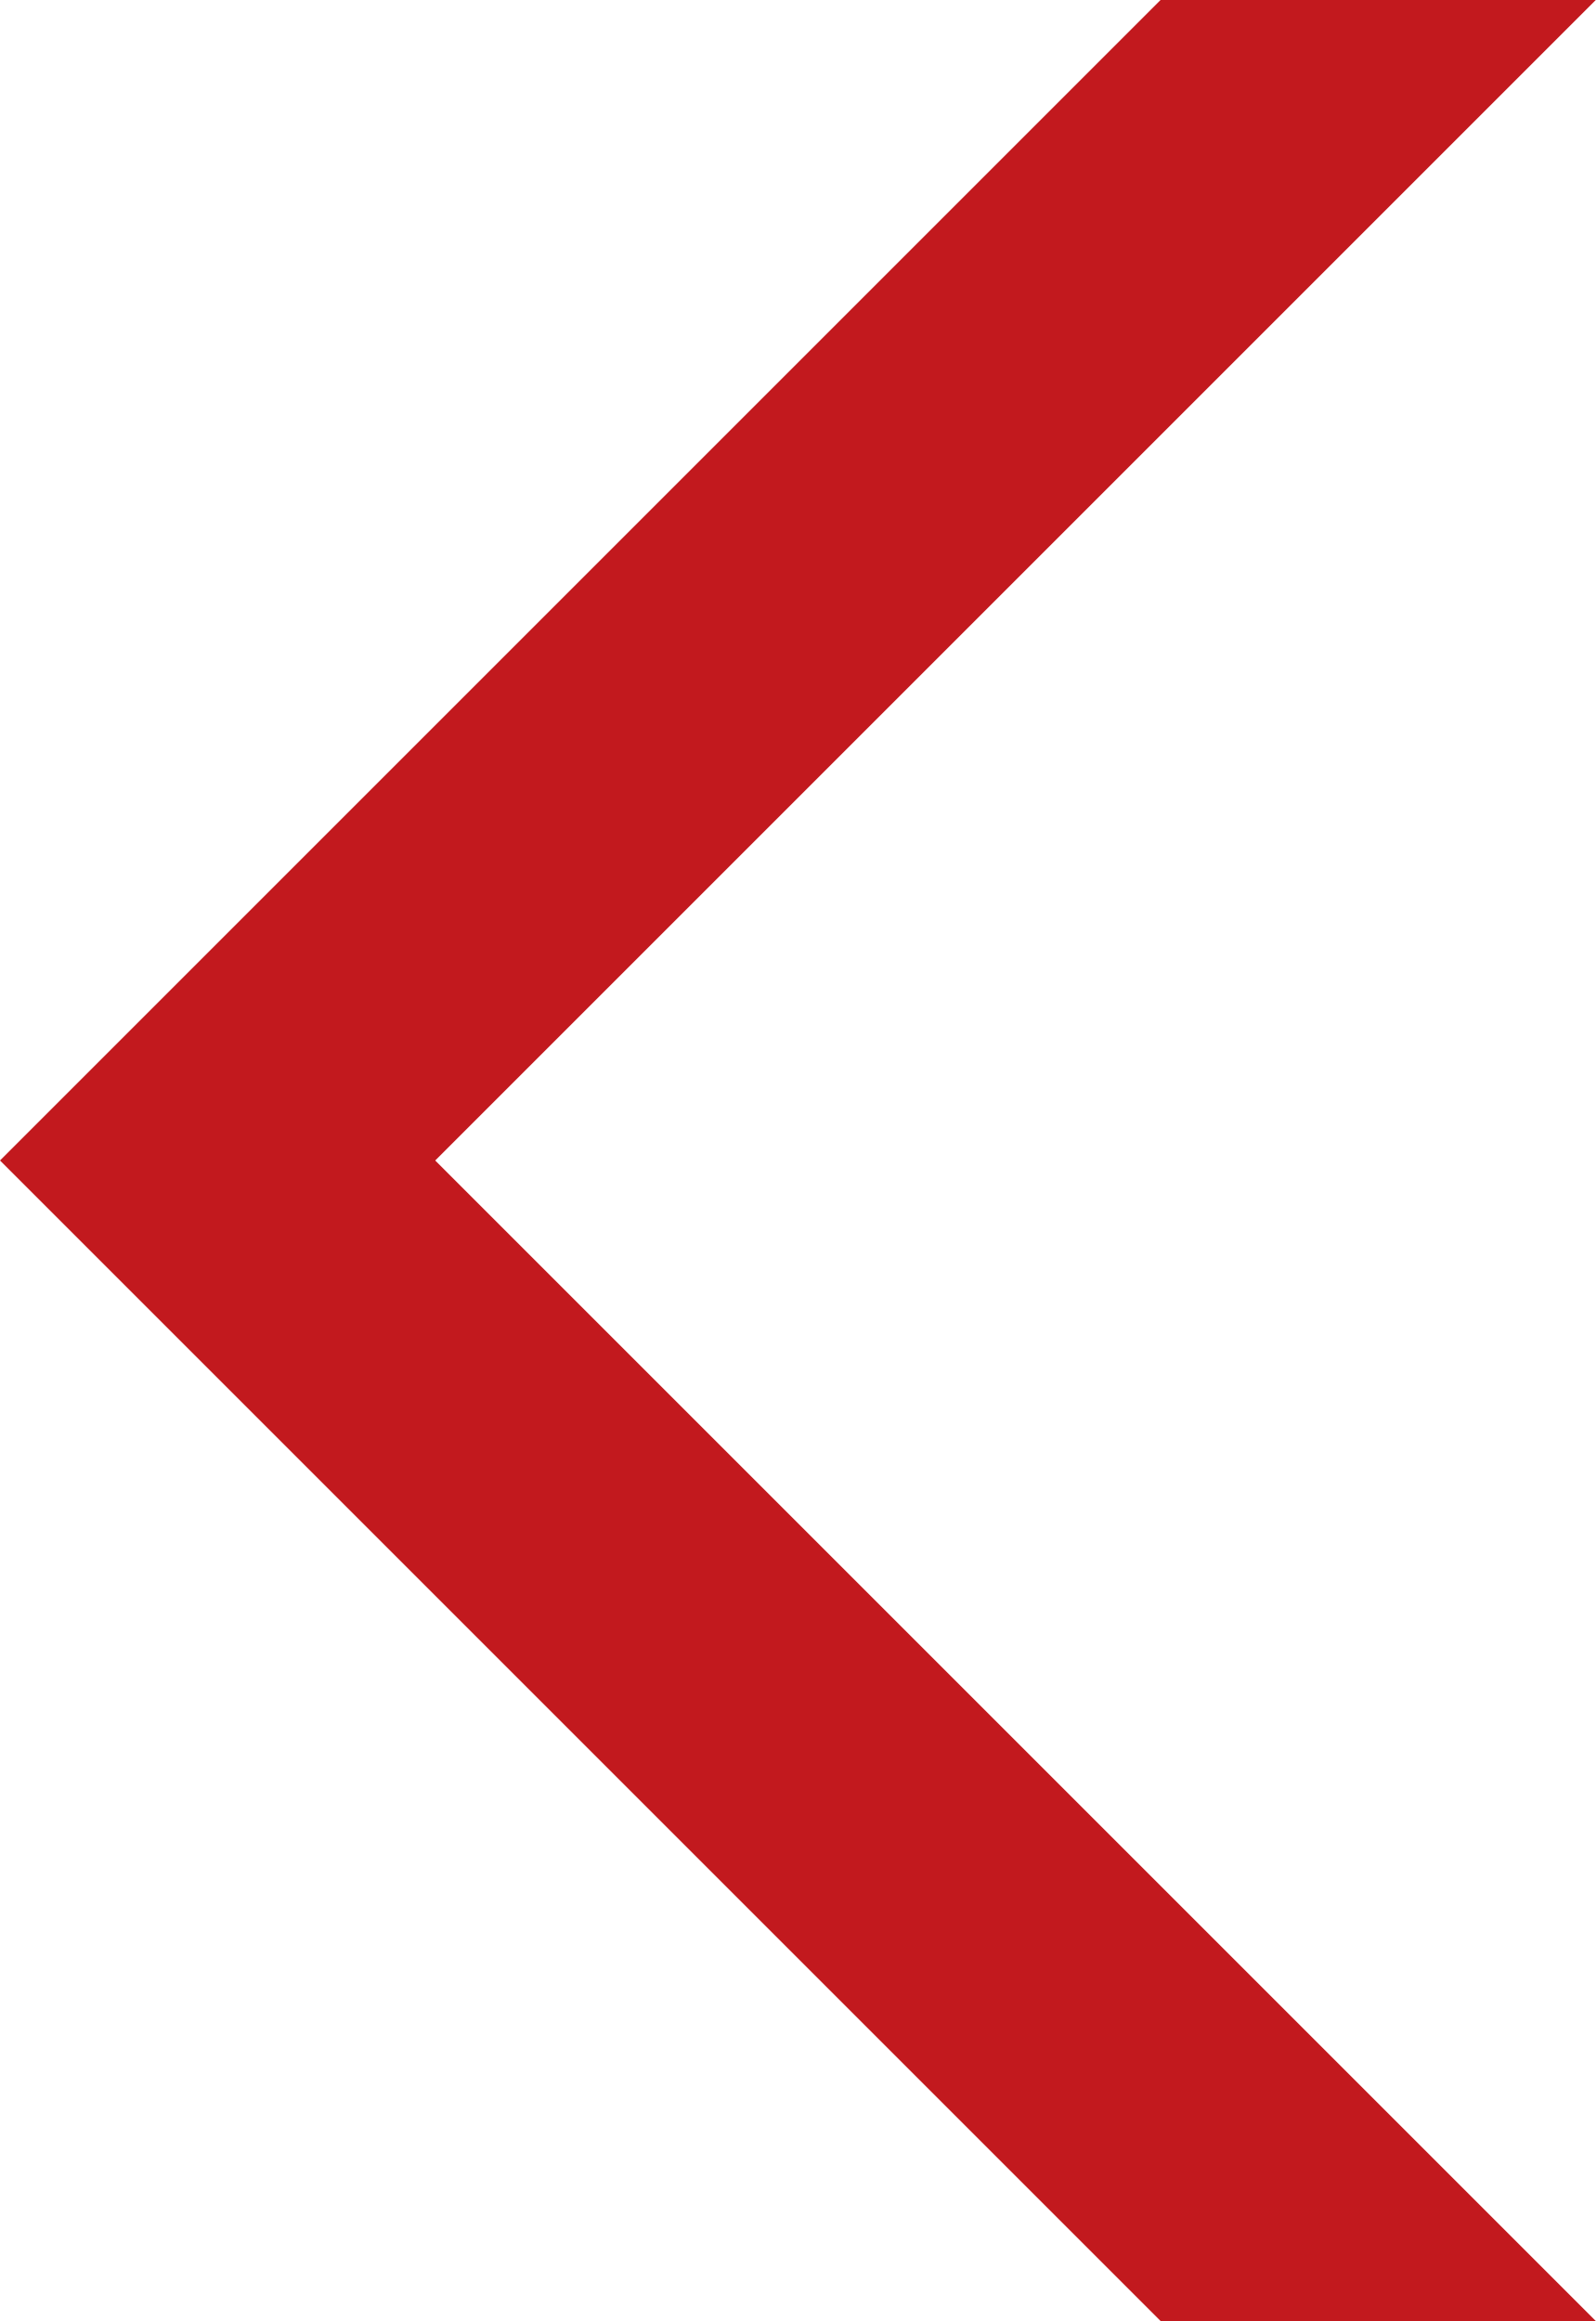
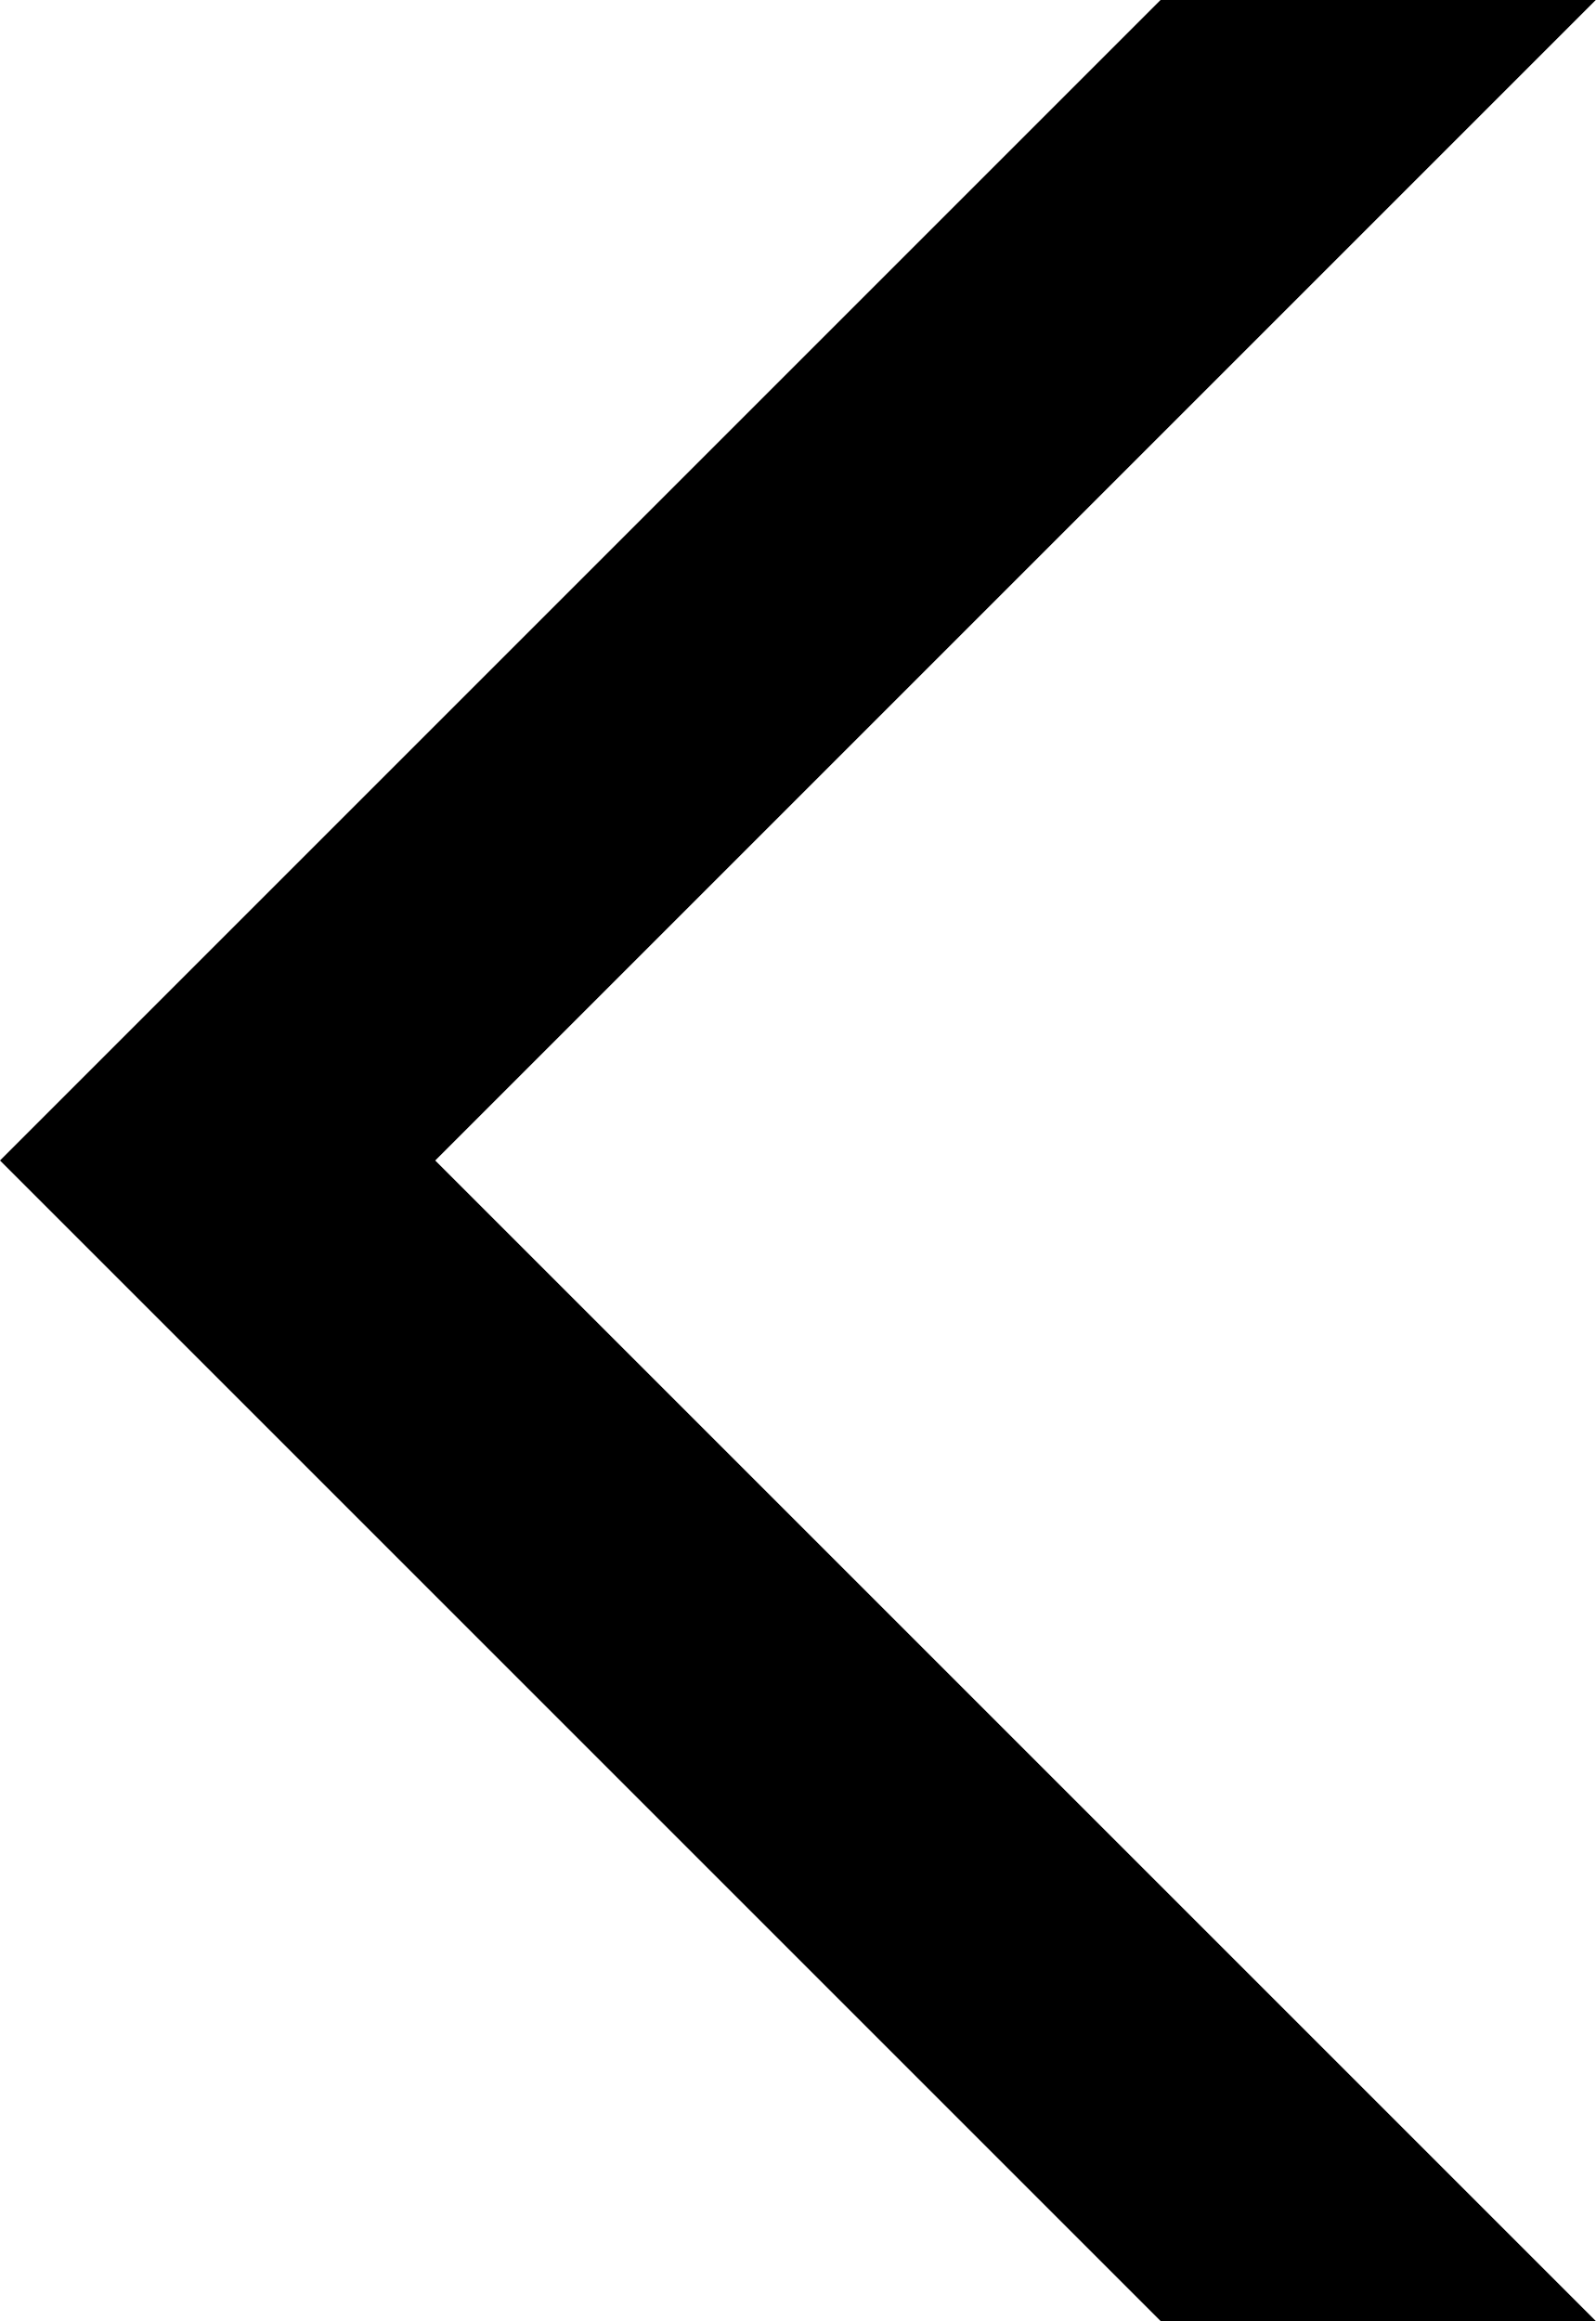
<svg xmlns="http://www.w3.org/2000/svg" width="22" height="32" viewBox="0 0 22 32" fill="none">
-   <path d="M16 32L0 16L6 16L22 32L16 32Z" fill="#C2191E" />
-   <path d="M16 -2.62268e-07L-6.99382e-07 16L6 16L22 0L16 -2.62268e-07Z" fill="#C2191E" />
+   <path d="M16 32L0 16L6 16L22 32L16 32Z" fill="currentColor" />
+   <path d="M16 -2.62268e-07L-6.99382e-07 16L6 16L22 0L16 -2.62268e-07Z" fill="currentColor" />
</svg>
